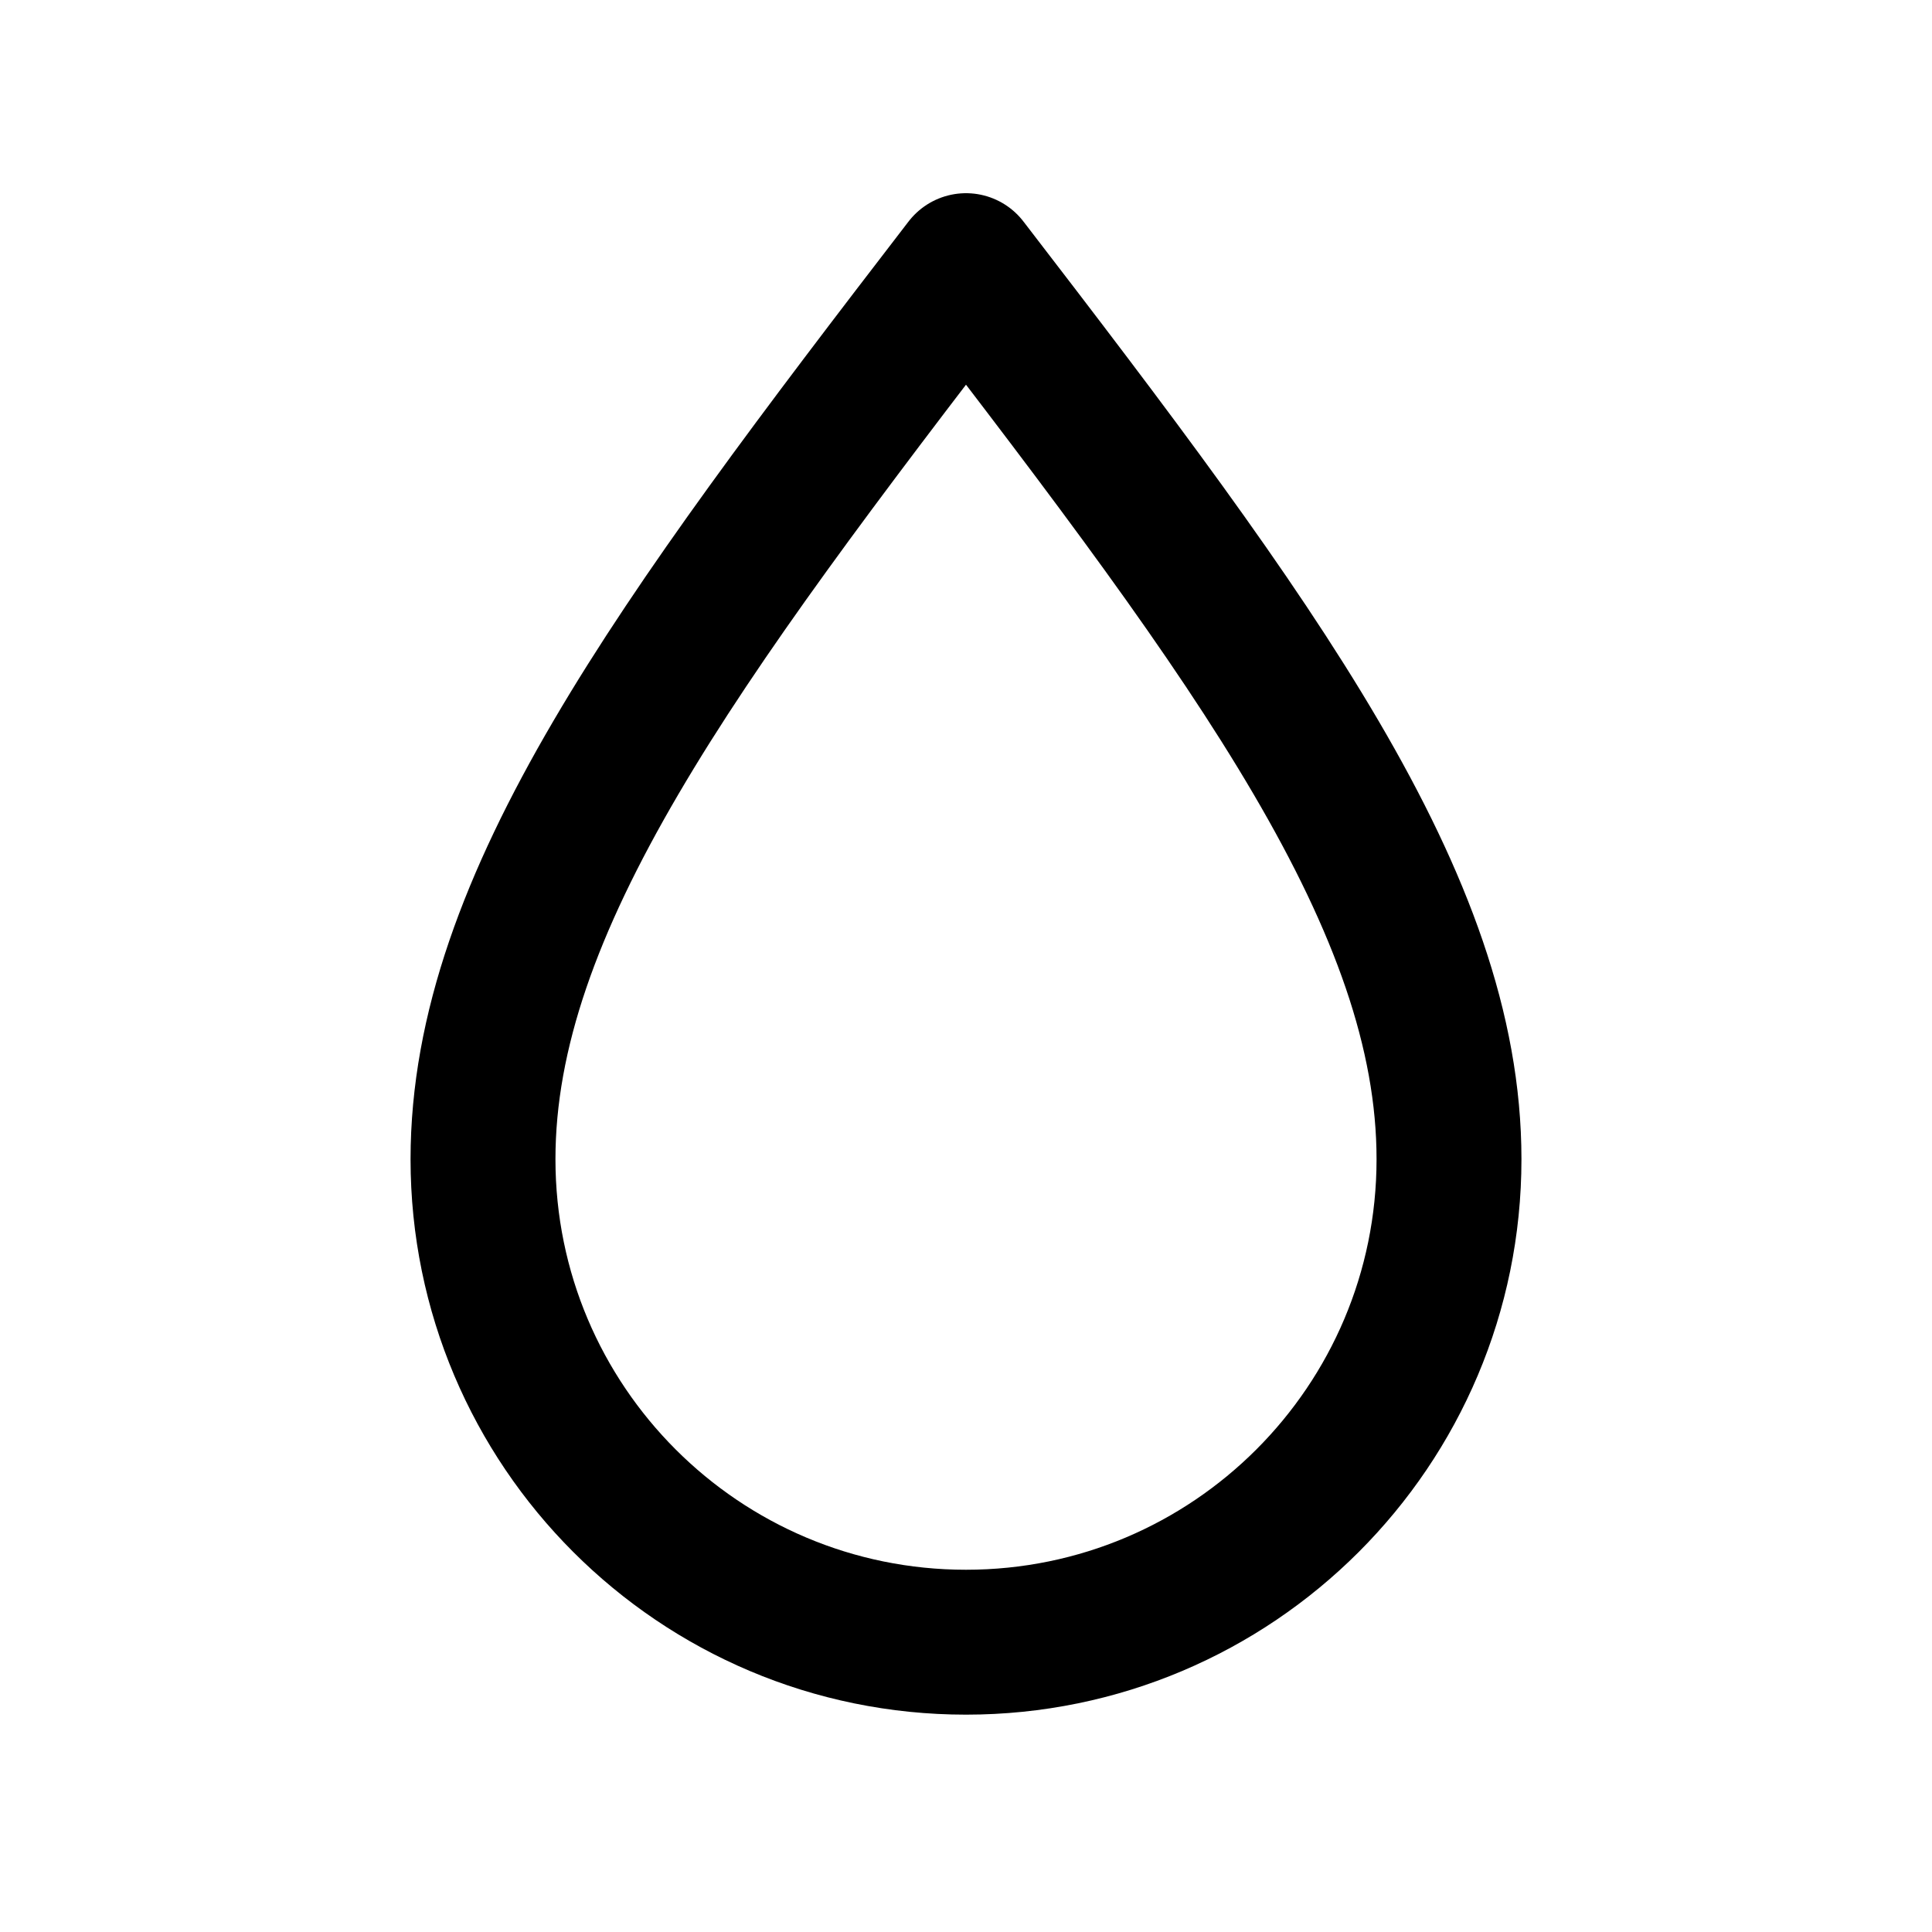
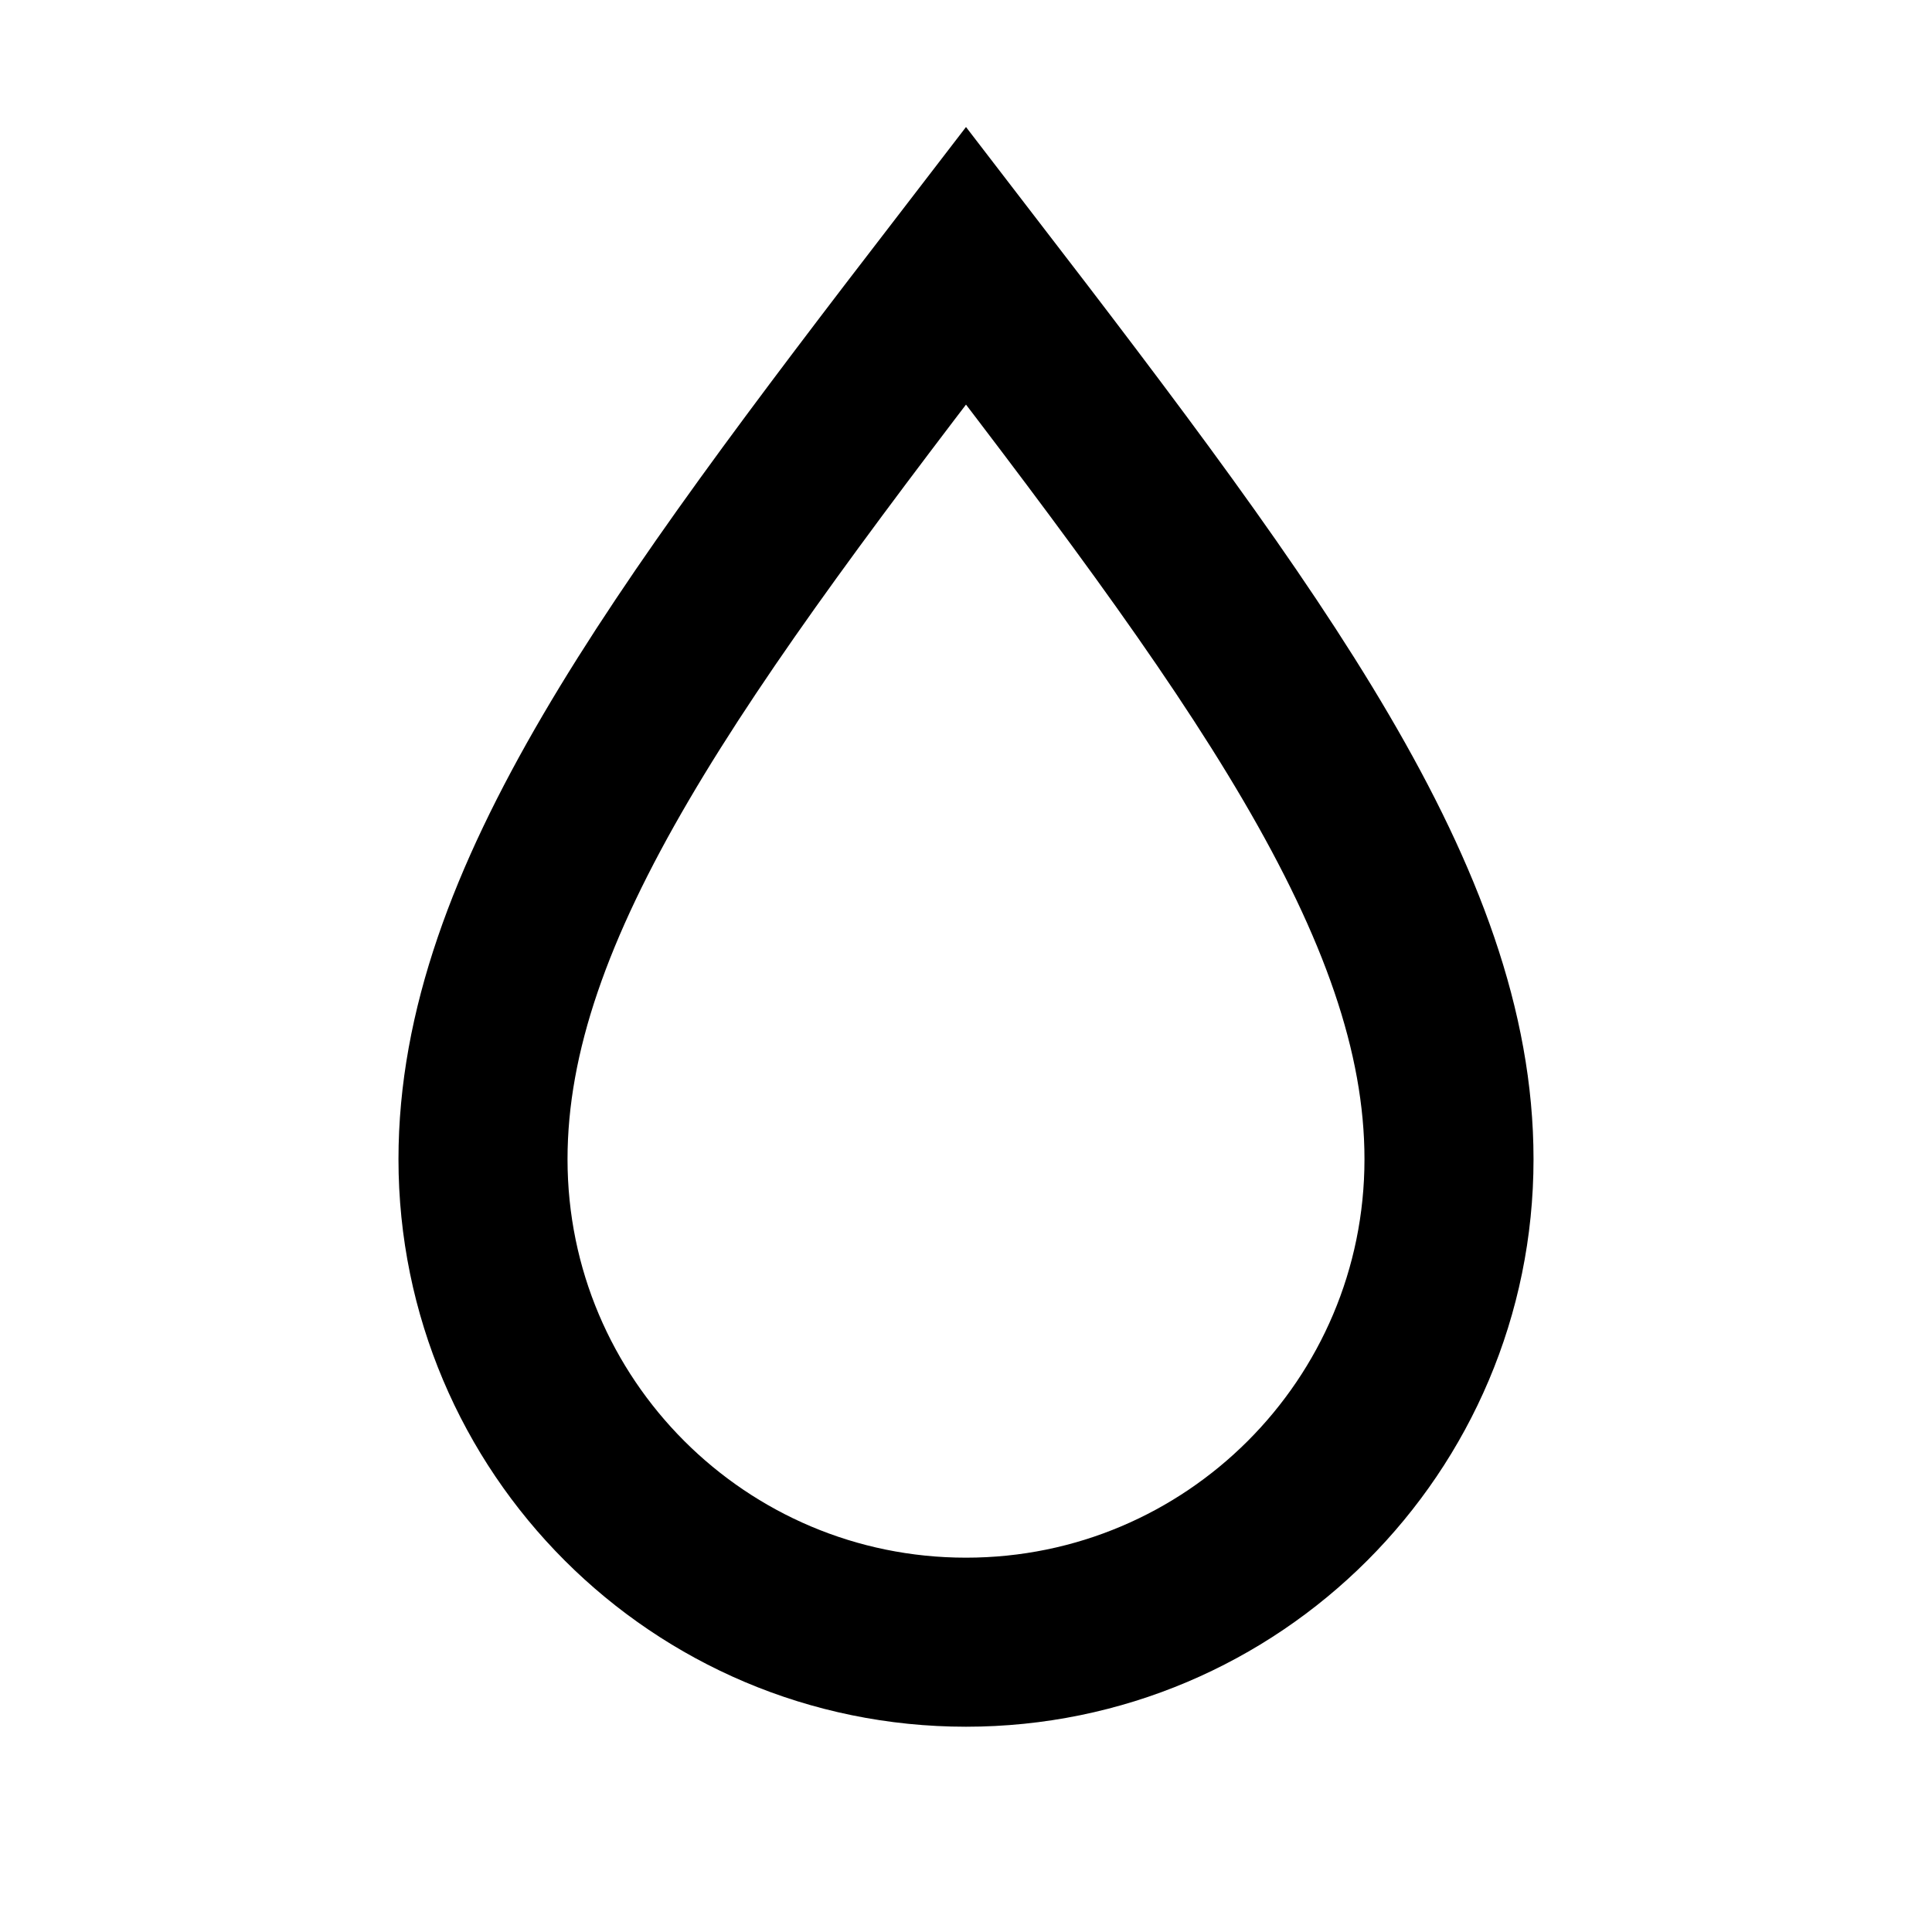
- <svg xmlns="http://www.w3.org/2000/svg" viewBox="0 0 20 20" fill="none" stroke="currentColor" stroke-width="1.5" stroke-linecap="round" stroke-linejoin="round">
+ <svg xmlns="http://www.w3.org/2000/svg" viewBox="0 0 20 20" fill="none" stroke="currentColor" stroke-width="1.75" stroke-linecap="square" stroke-linejoin="miter">
  <path d="M10 2.75c-3 3.9-5 6.6-5 9.25a5 5 0 0 0 10 0c0-2.65-2-5.35-5-9.25z" />
</svg>
